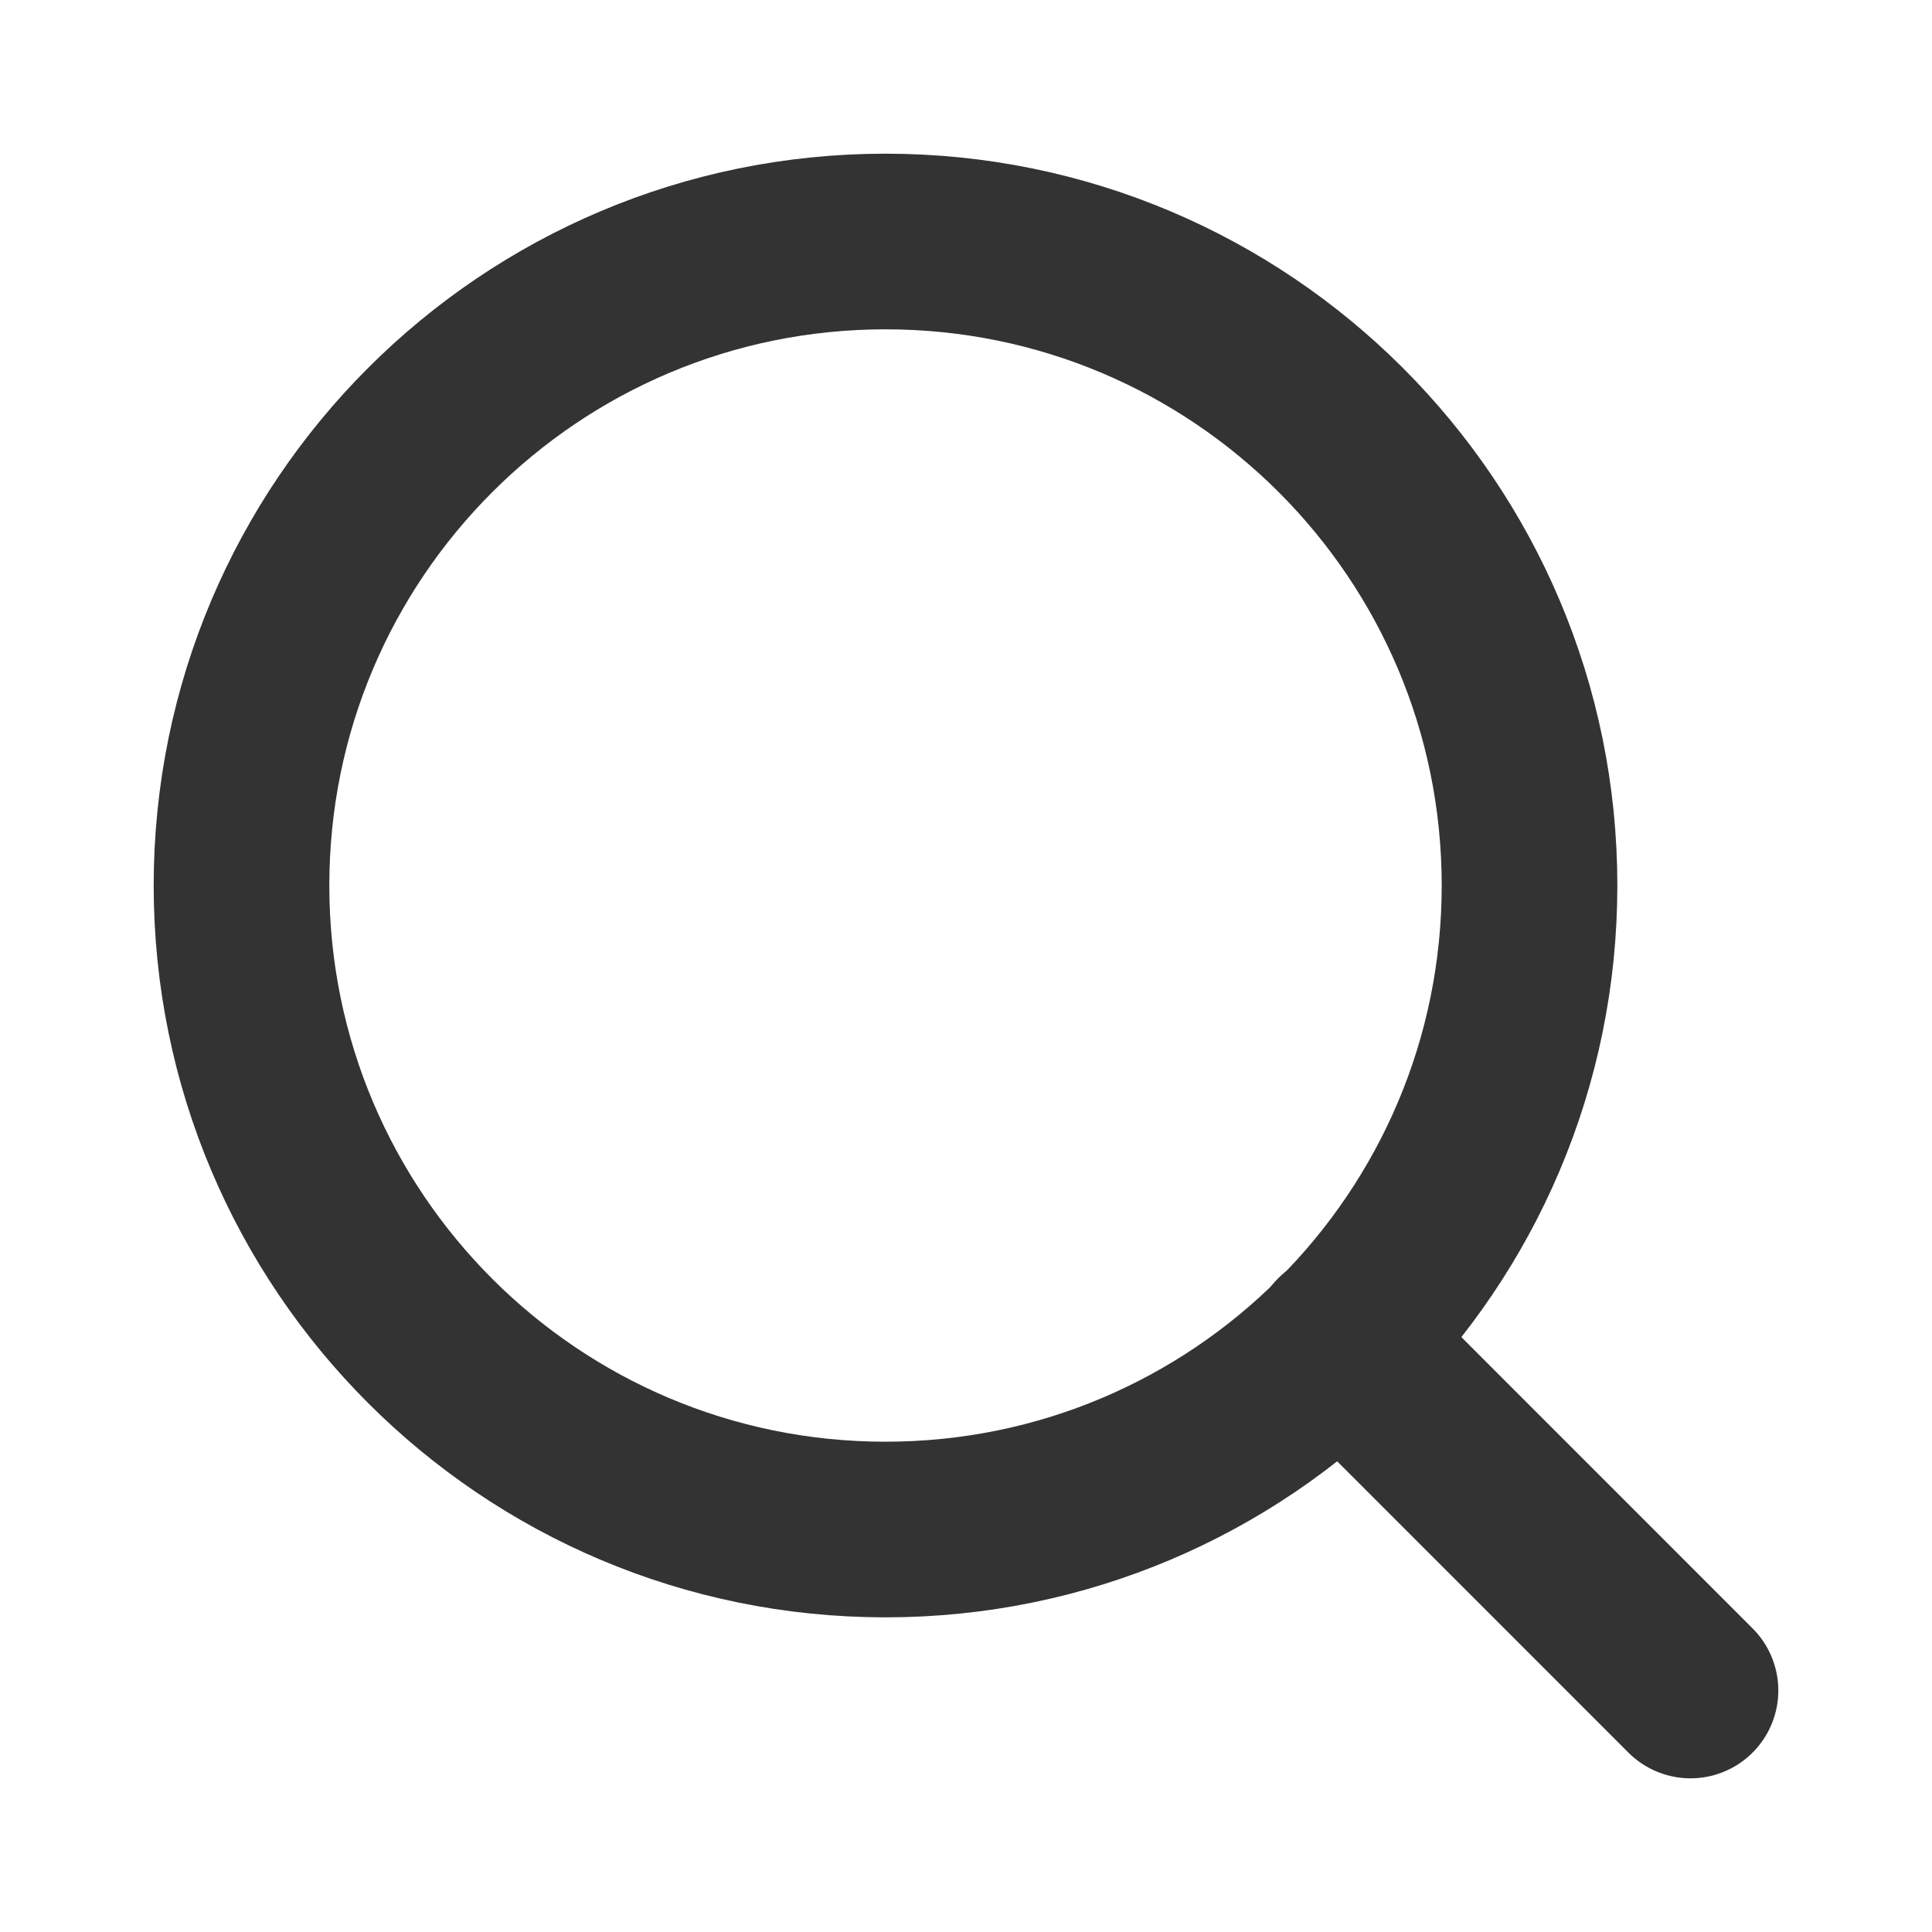
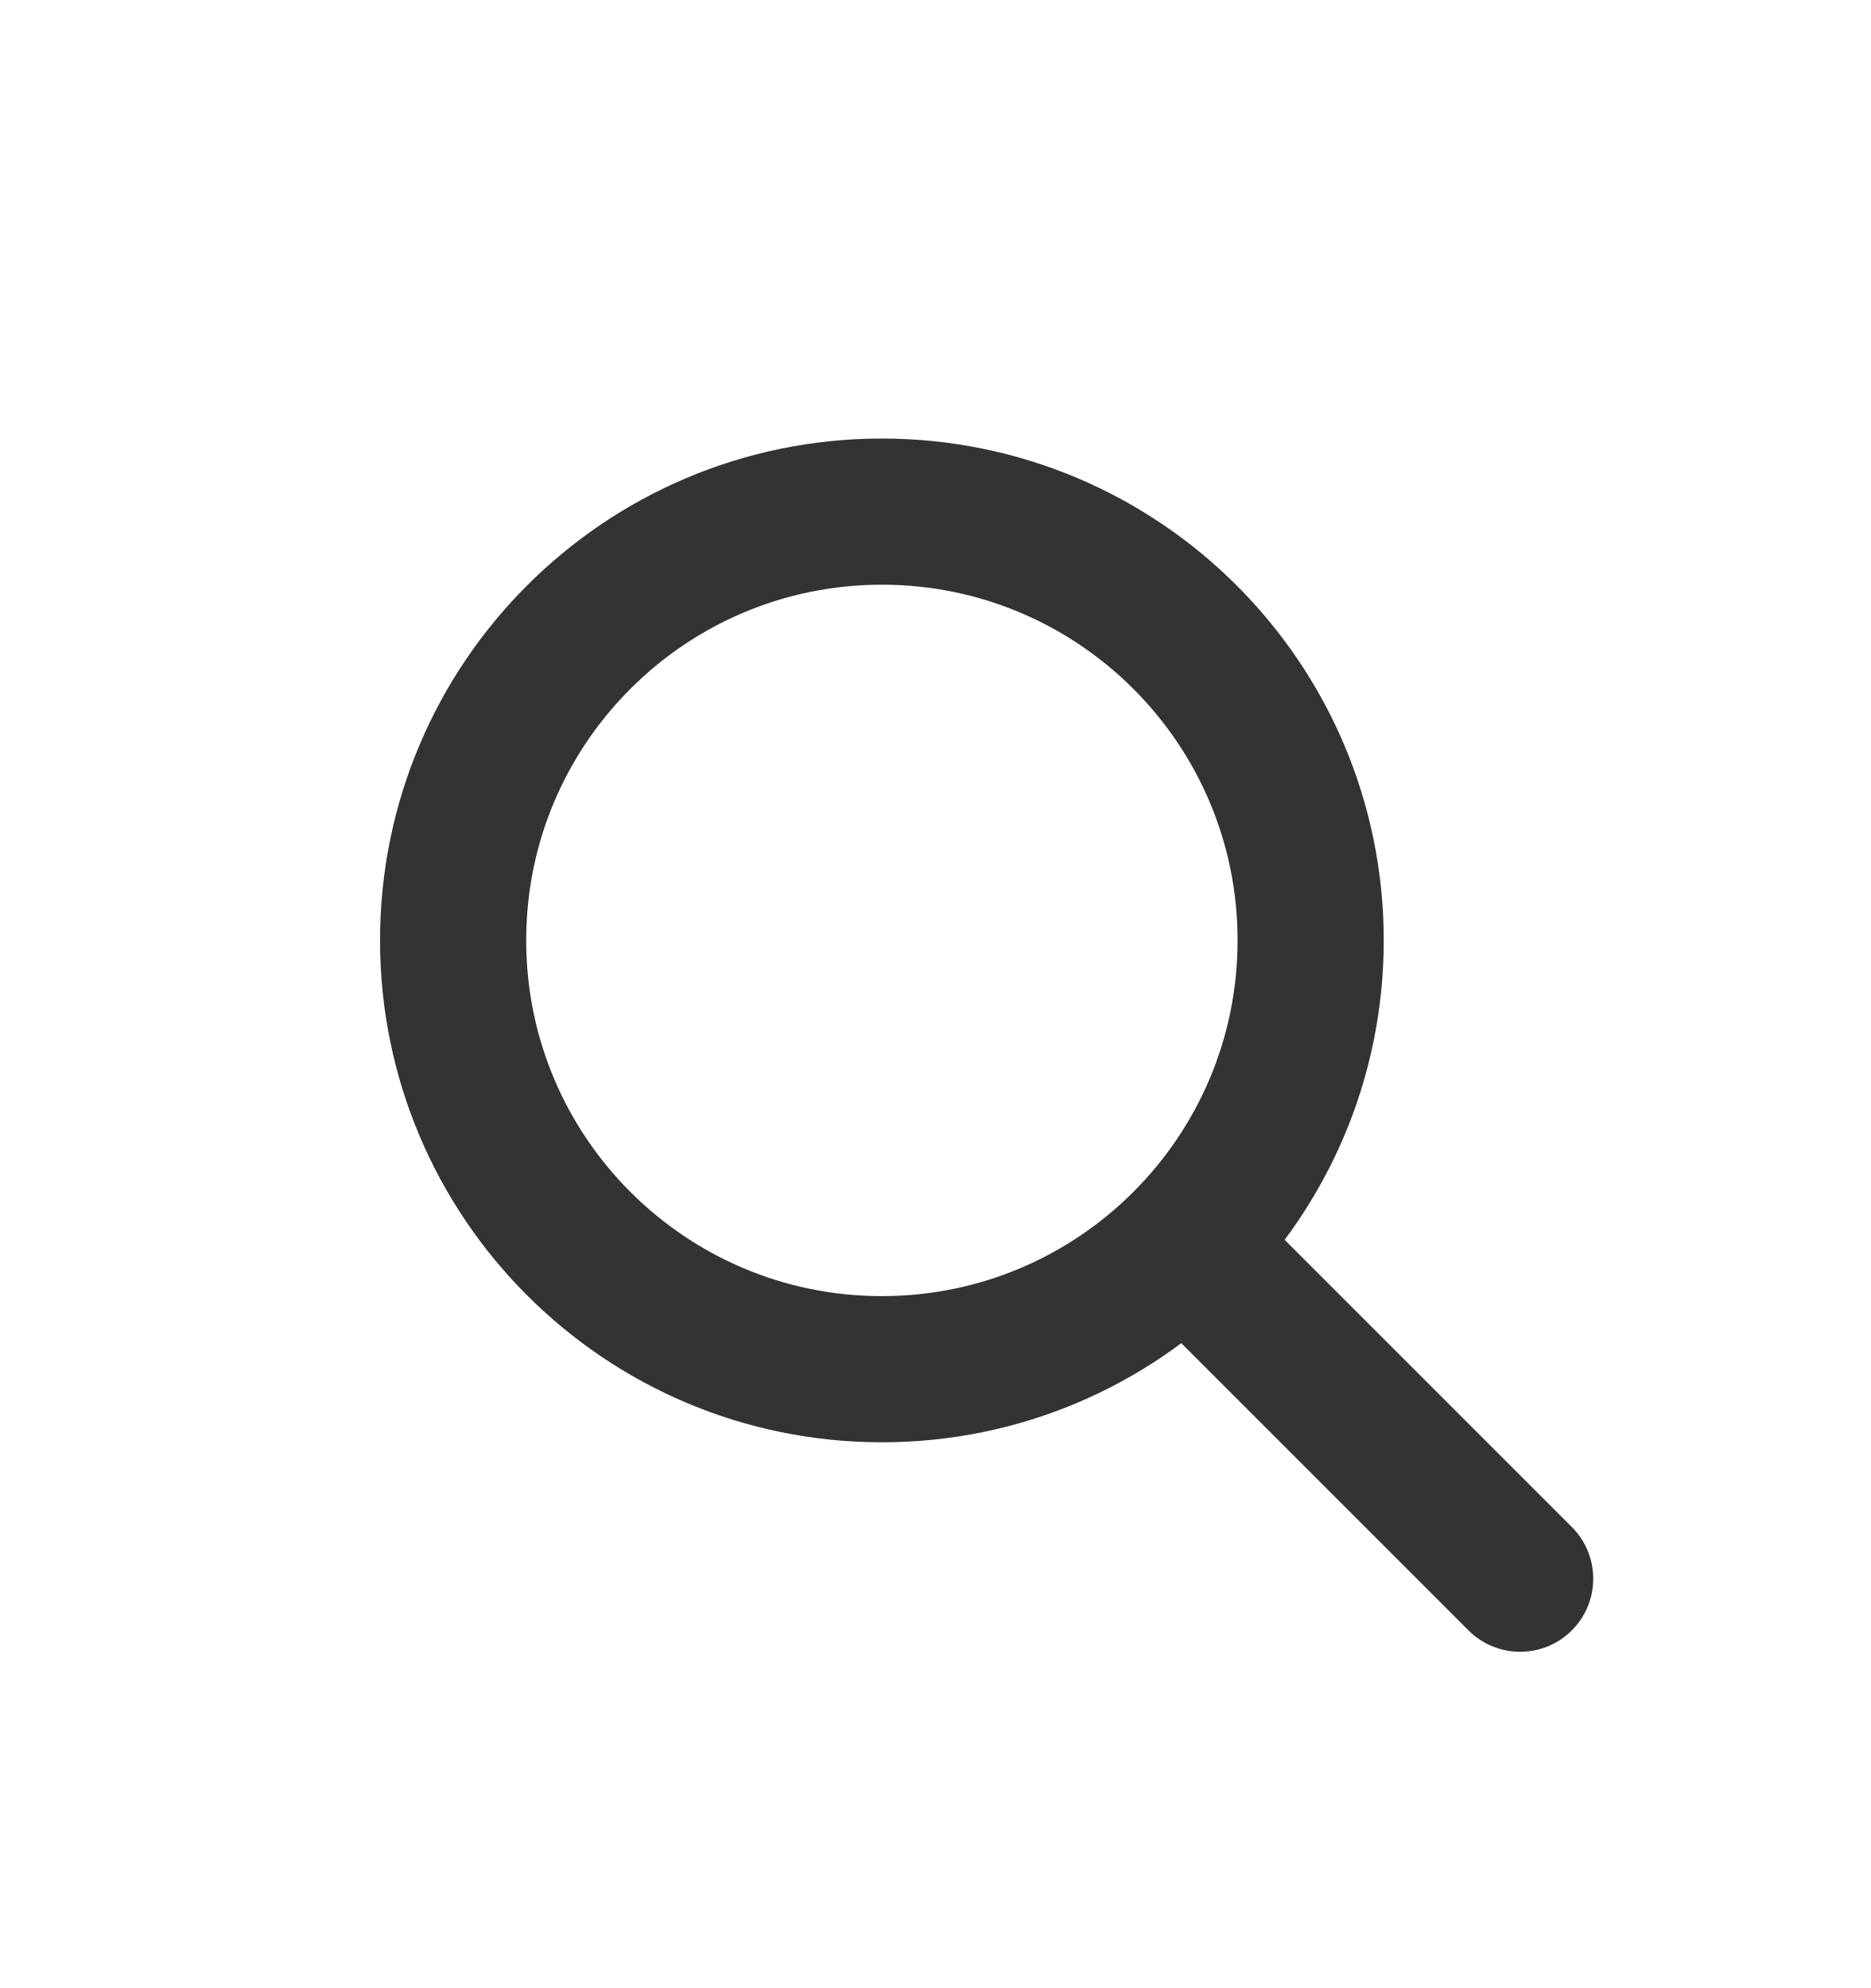
- <svg xmlns="http://www.w3.org/2000/svg" width="22" height="22" viewBox="0 0 22 22" fill="none">
-   <path d="M10.083 17.417C14.133 17.417 17.417 14.133 17.417 10.083C17.417 6.033 14.133 2.75 10.083 2.75C6.033 2.75 2.75 6.033 2.75 10.083C2.75 14.133 6.033 17.417 10.083 17.417Z" stroke="#333333" stroke-width="2" stroke-linecap="round" stroke-linejoin="round" />
-   <path d="M19.25 19.25L15.263 15.262" stroke="#333333" stroke-width="2" stroke-linecap="round" stroke-linejoin="round" />
+ <svg xmlns="http://www.w3.org/2000/svg" width="32" height="34" viewBox="0 0 32 34" fill="none">
+   <path d="M15.083 23.417C19.133 23.417 22.417 20.133 22.417 16.083C22.417 12.033 19.133 8.75 15.083 8.75C11.033 8.75 7.75 12.033 7.75 16.083C7.75 20.133 11.033 23.417 15.083 23.417Z" stroke="#333333" stroke-width="2.5" stroke-linecap="round" stroke-linejoin="round" />
+   <path d="M26 27L21 22" stroke="#333333" stroke-width="2.5" stroke-linecap="round" stroke-linejoin="round" />
</svg>
